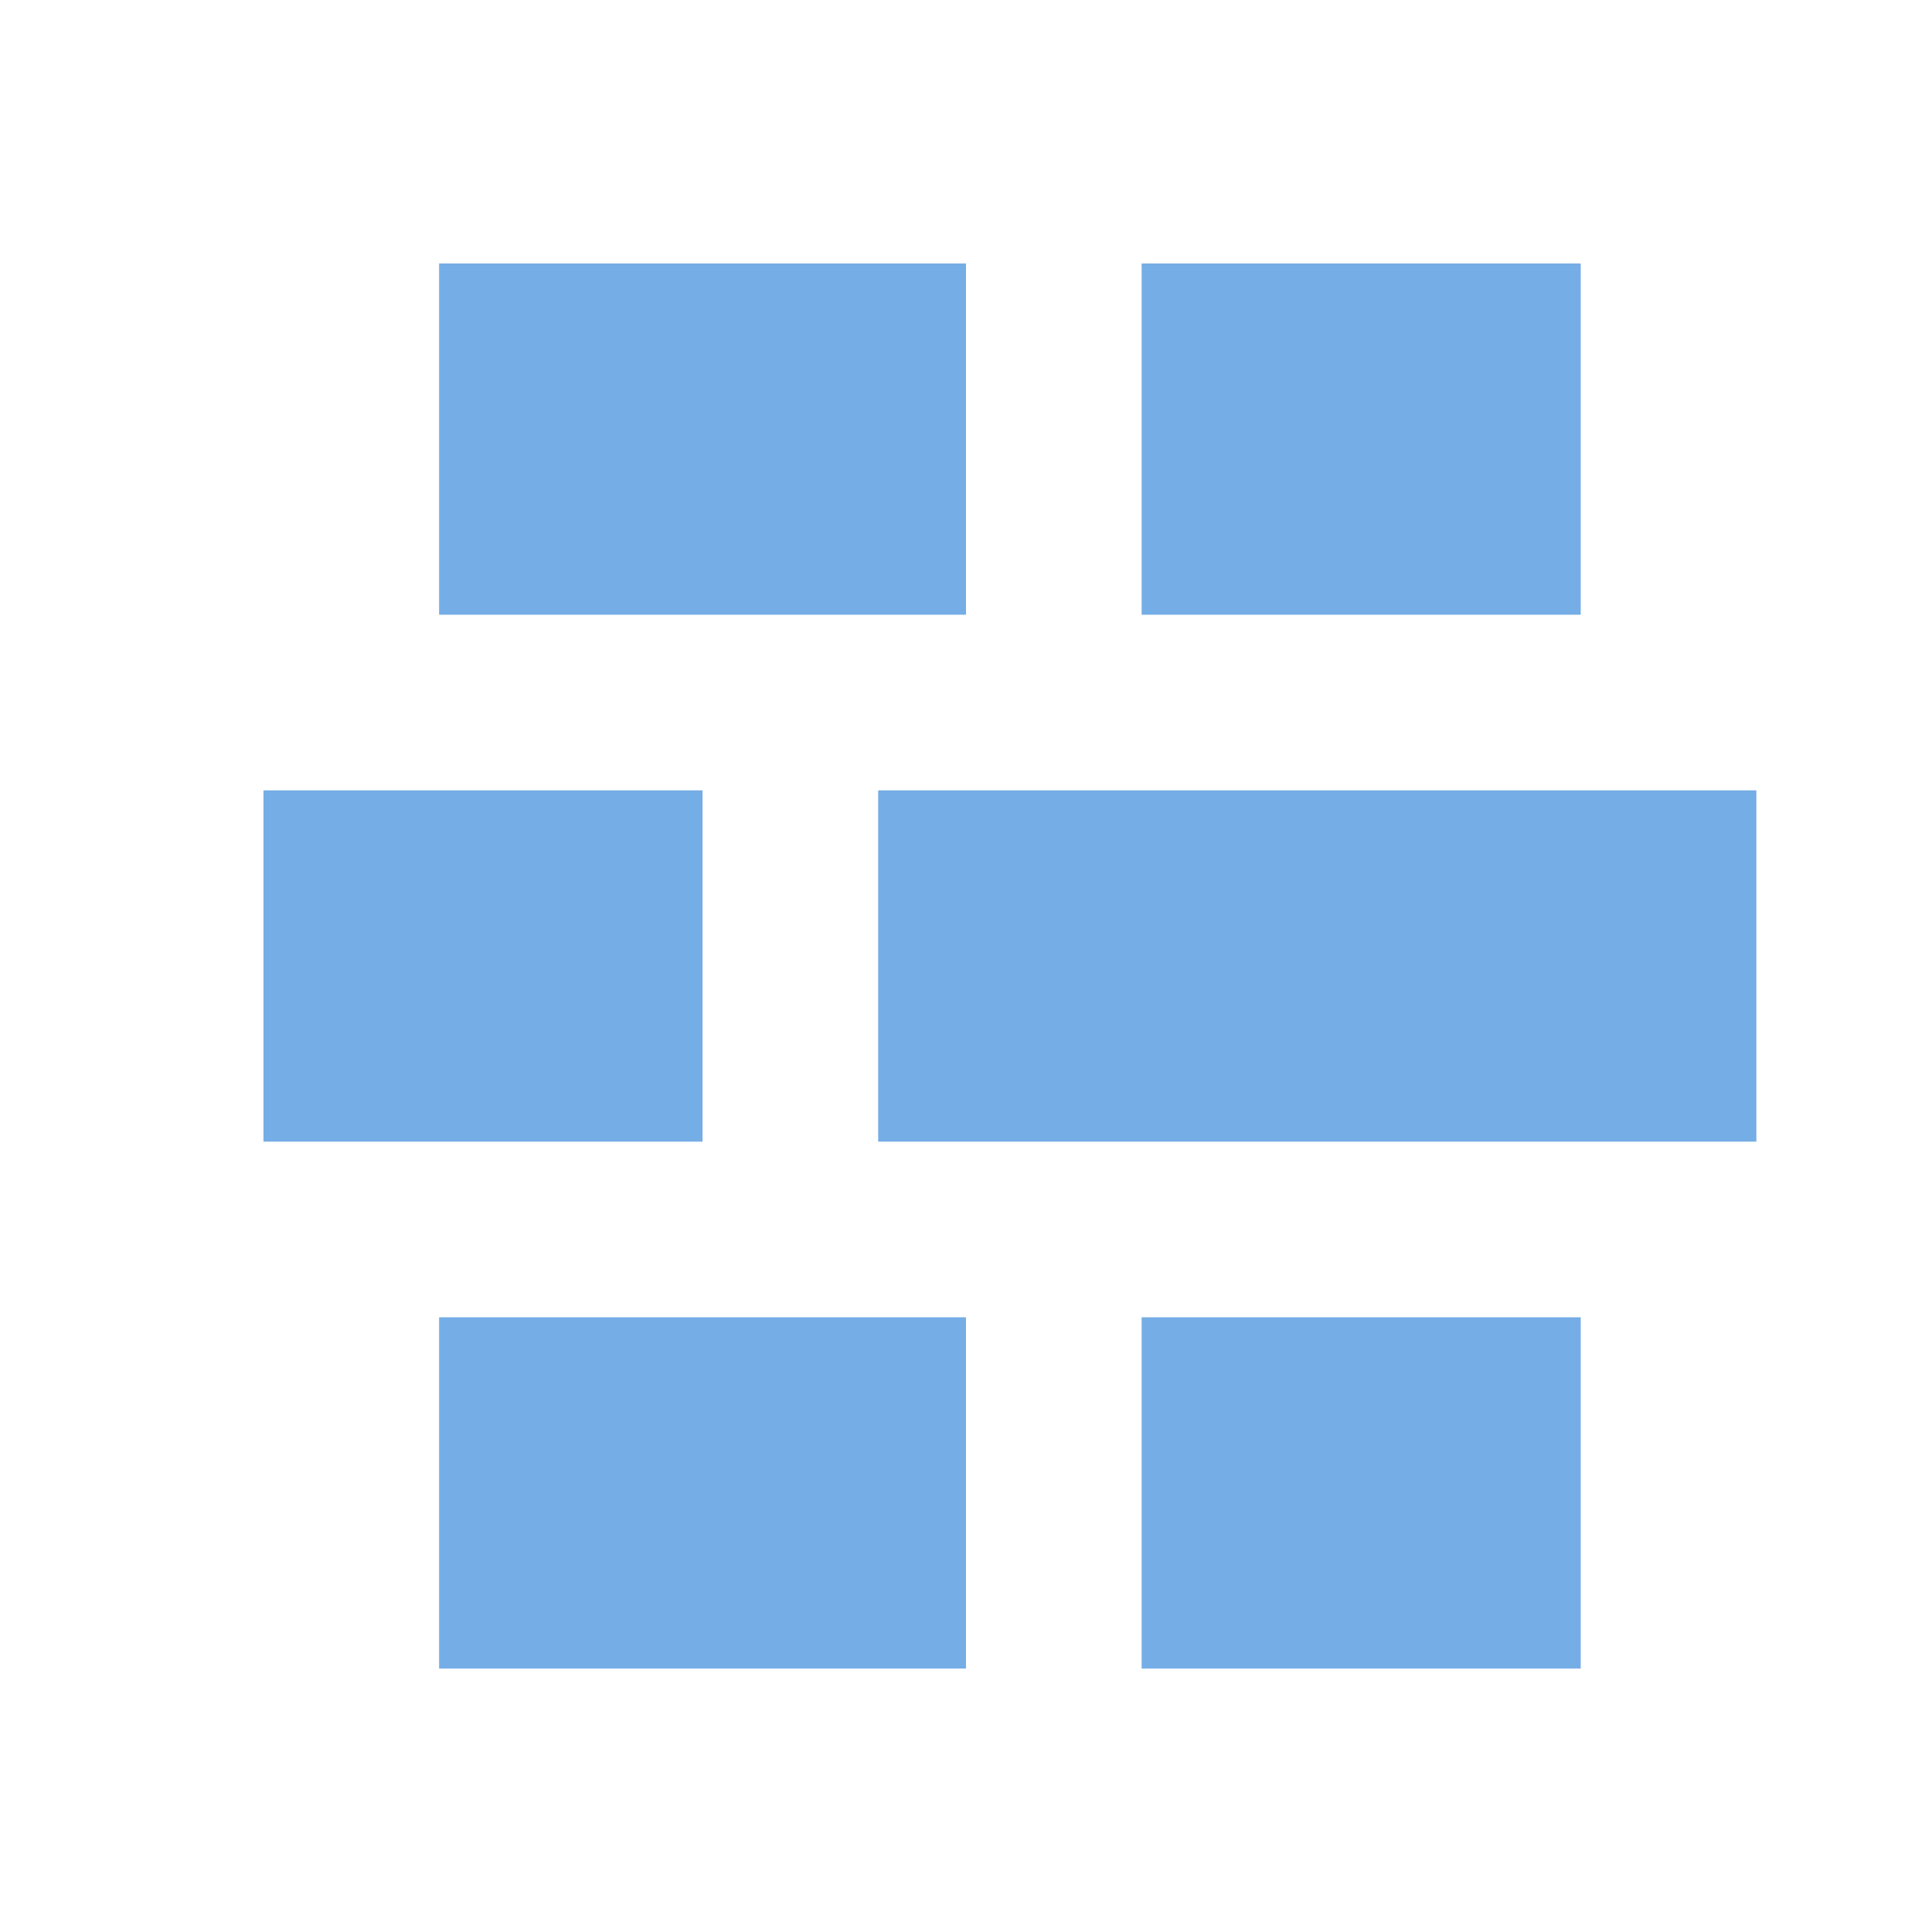
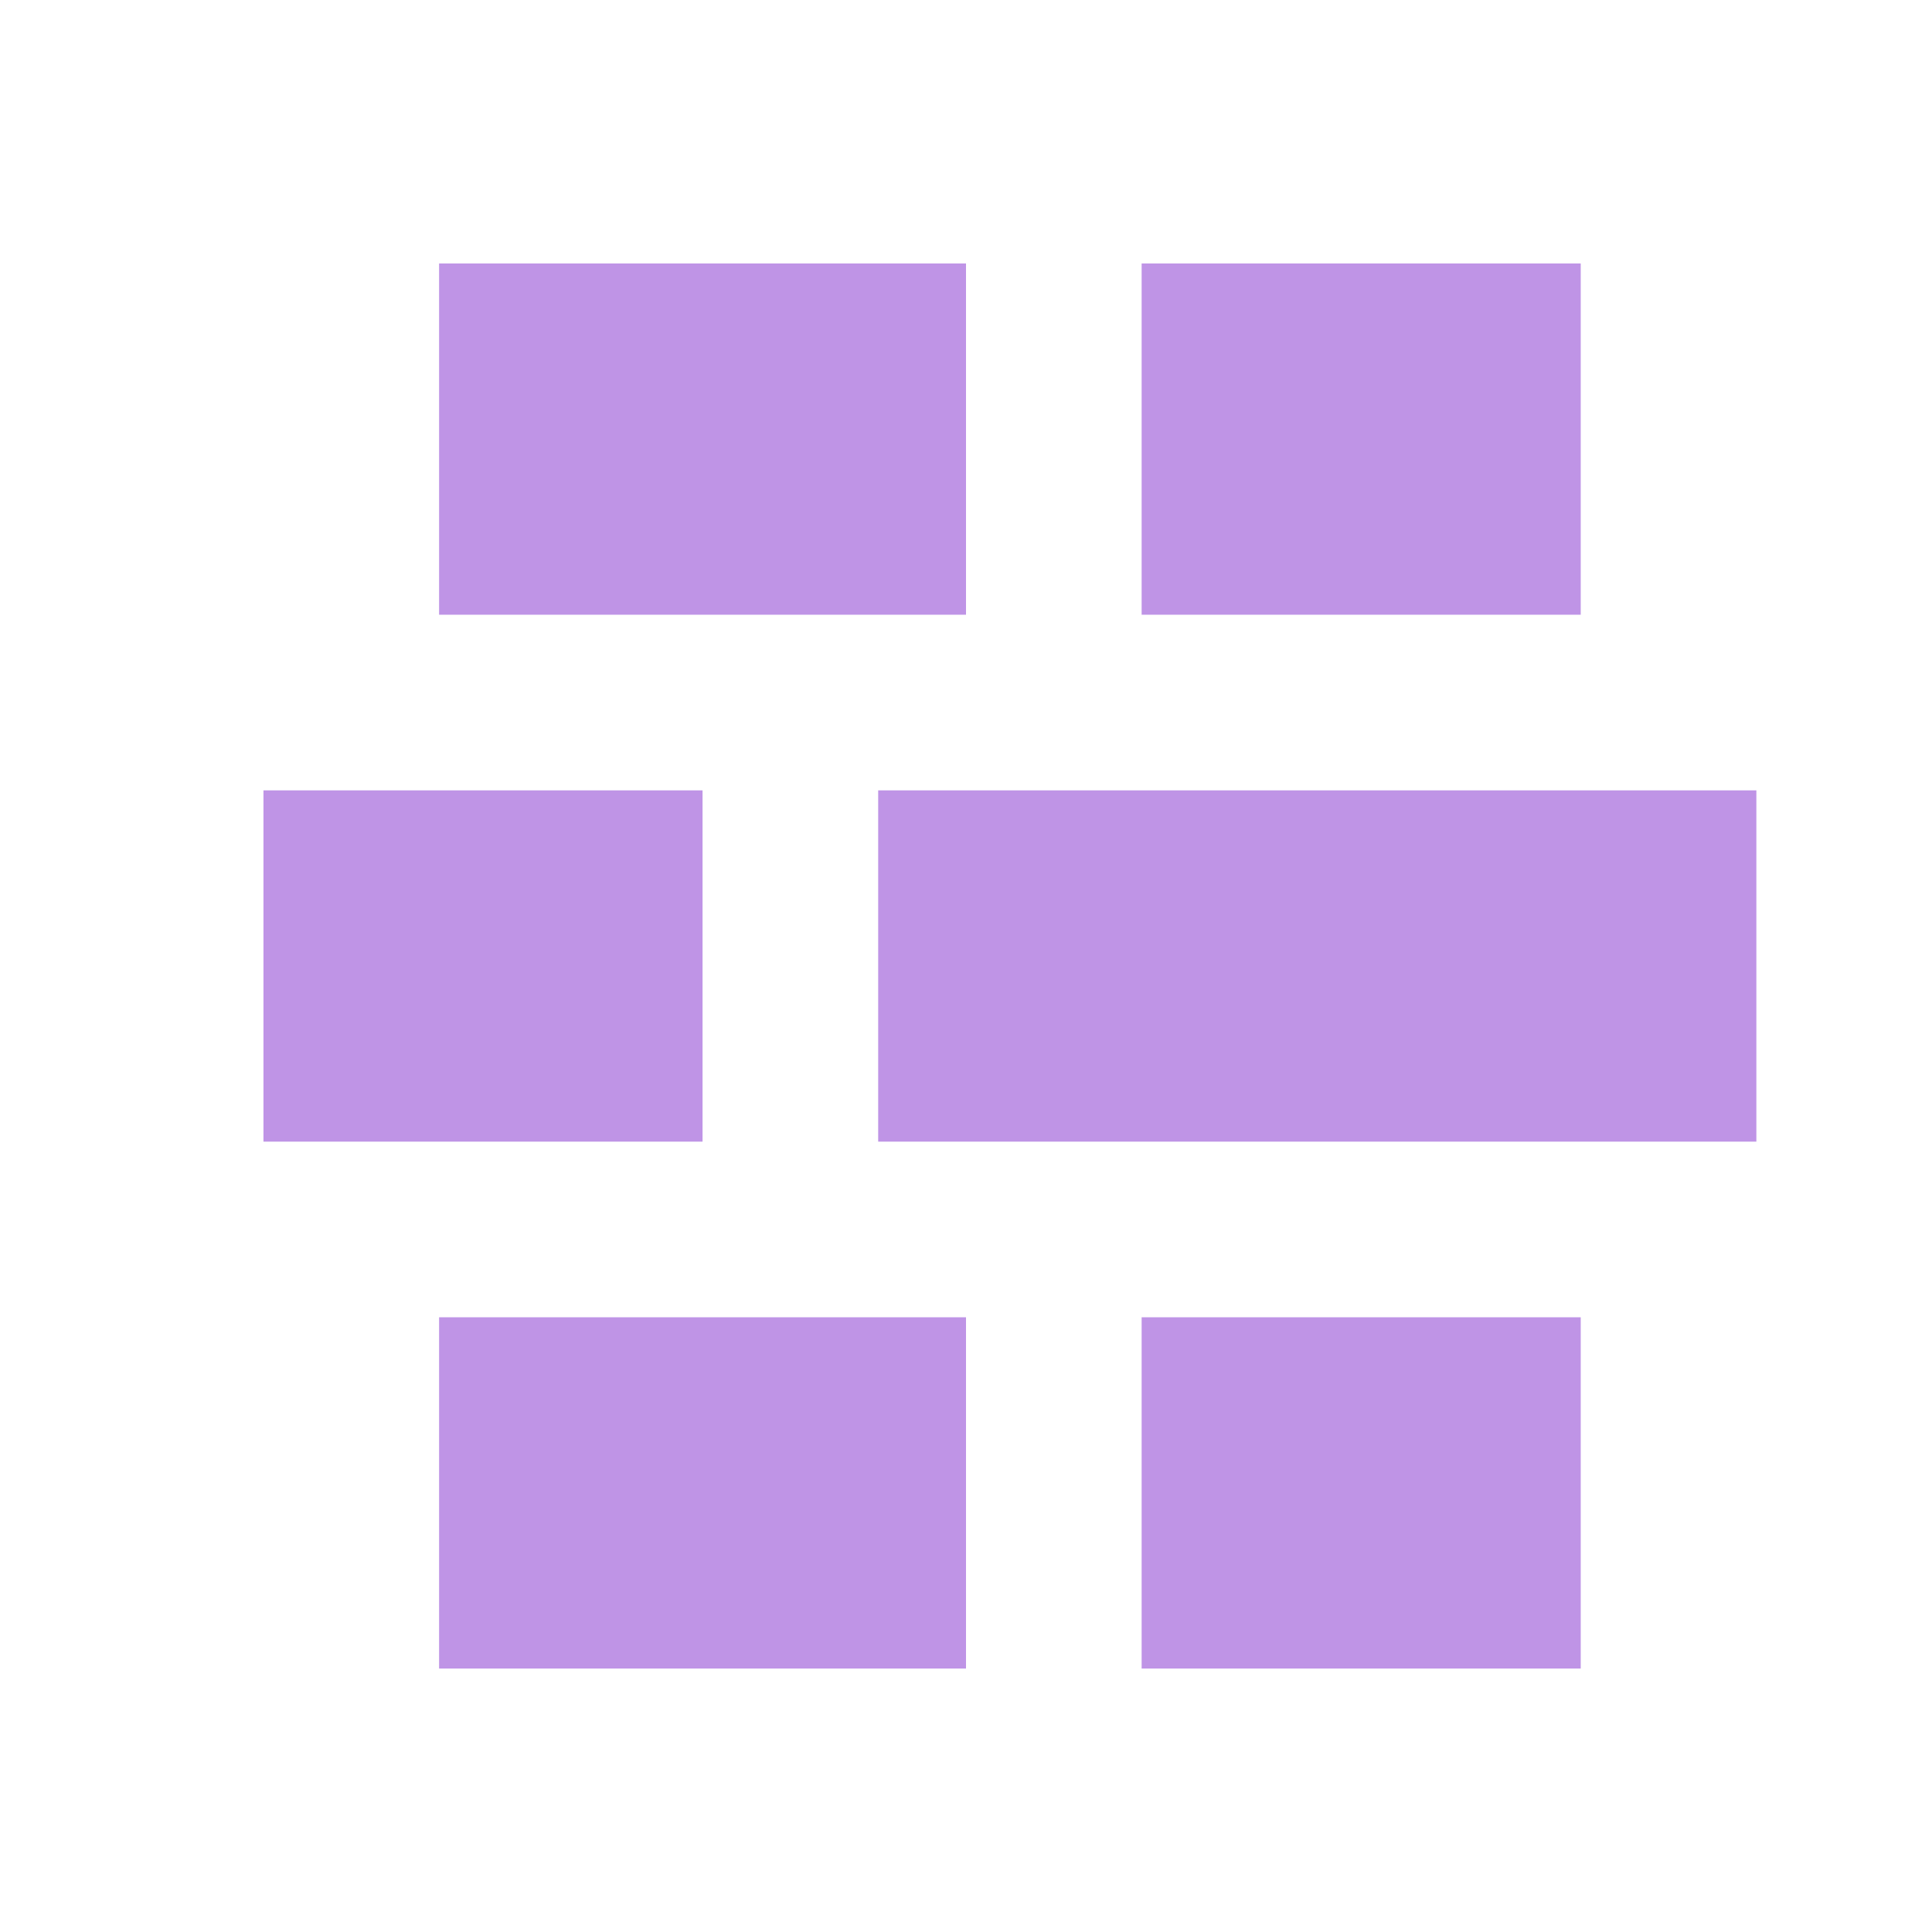
- <svg xmlns="http://www.w3.org/2000/svg" fill="#75ade6" width="25px" height="25px" viewBox="0 0 22 22" id="memory-wall-fill">
+ <svg xmlns="http://www.w3.org/2000/svg" fill="#bf94e6" width="25px" height="25px" viewBox="0 0 22 22" id="memory-wall-fill">
  <path d="M5 3H11V7H5M13 3H18V7H13M5 15V19H11V15M13 15H18V19H13M8 9H3V13H8M10 9H20V13H10" />
</svg>
